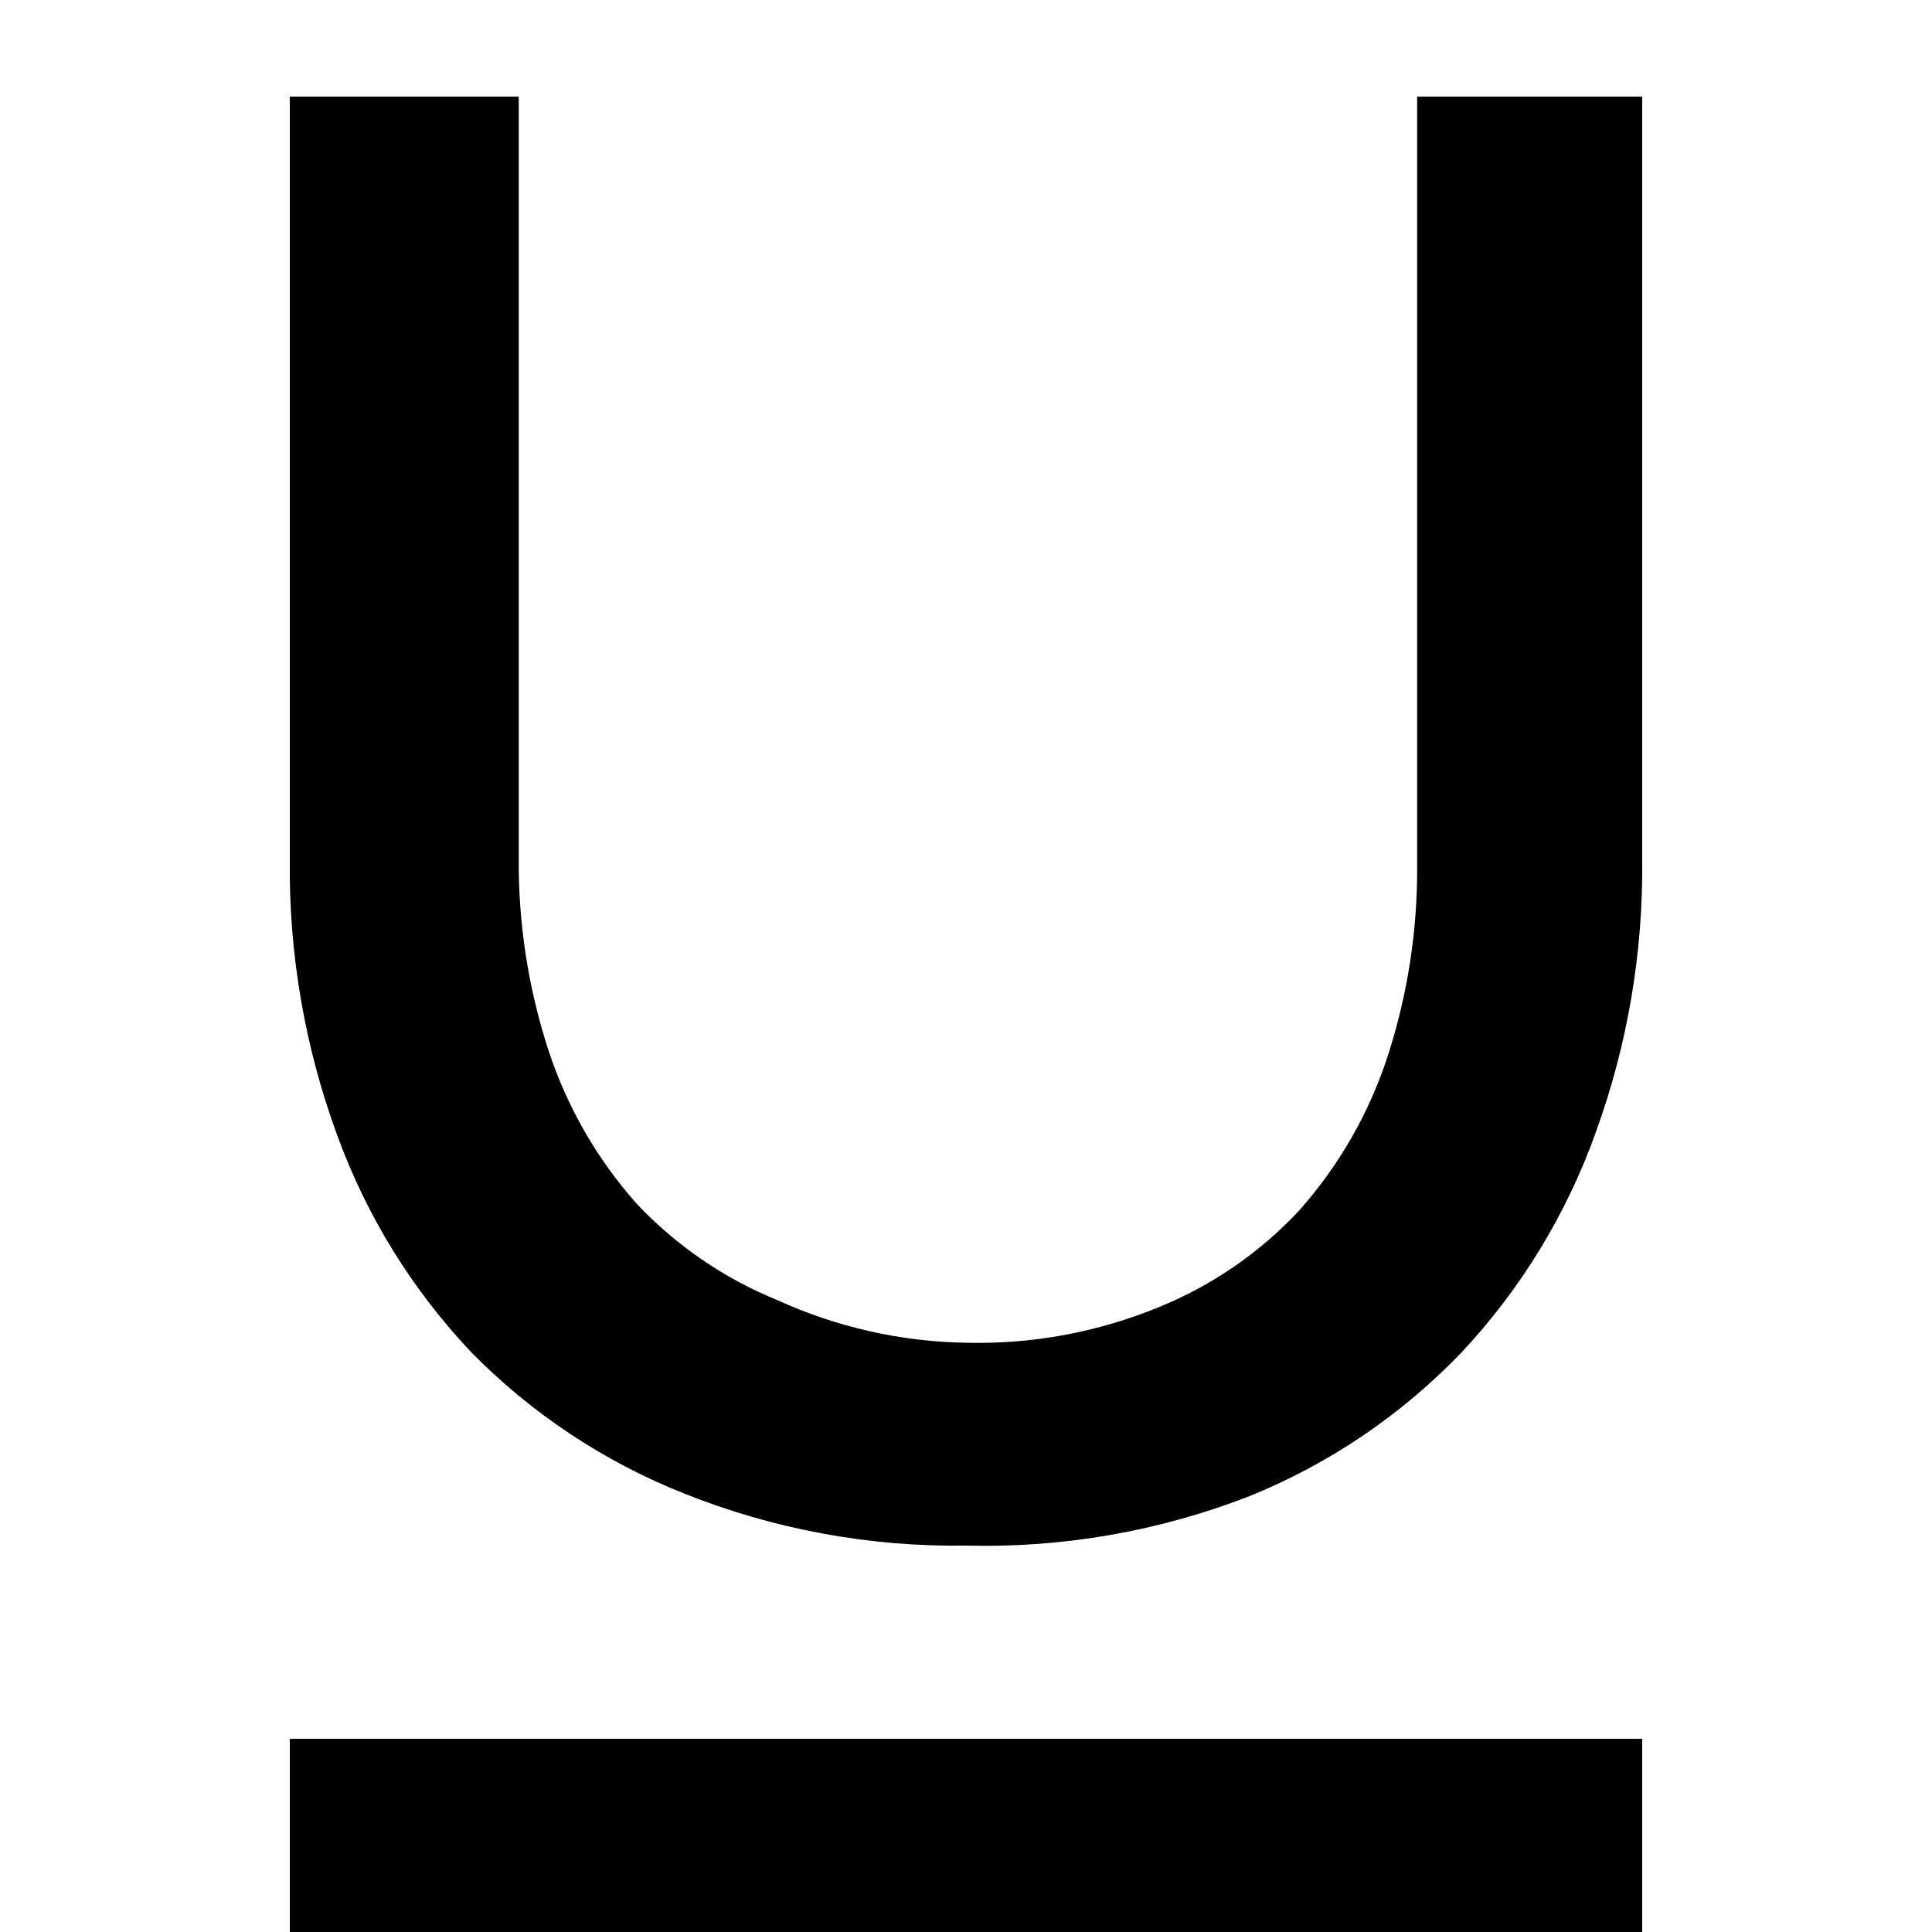
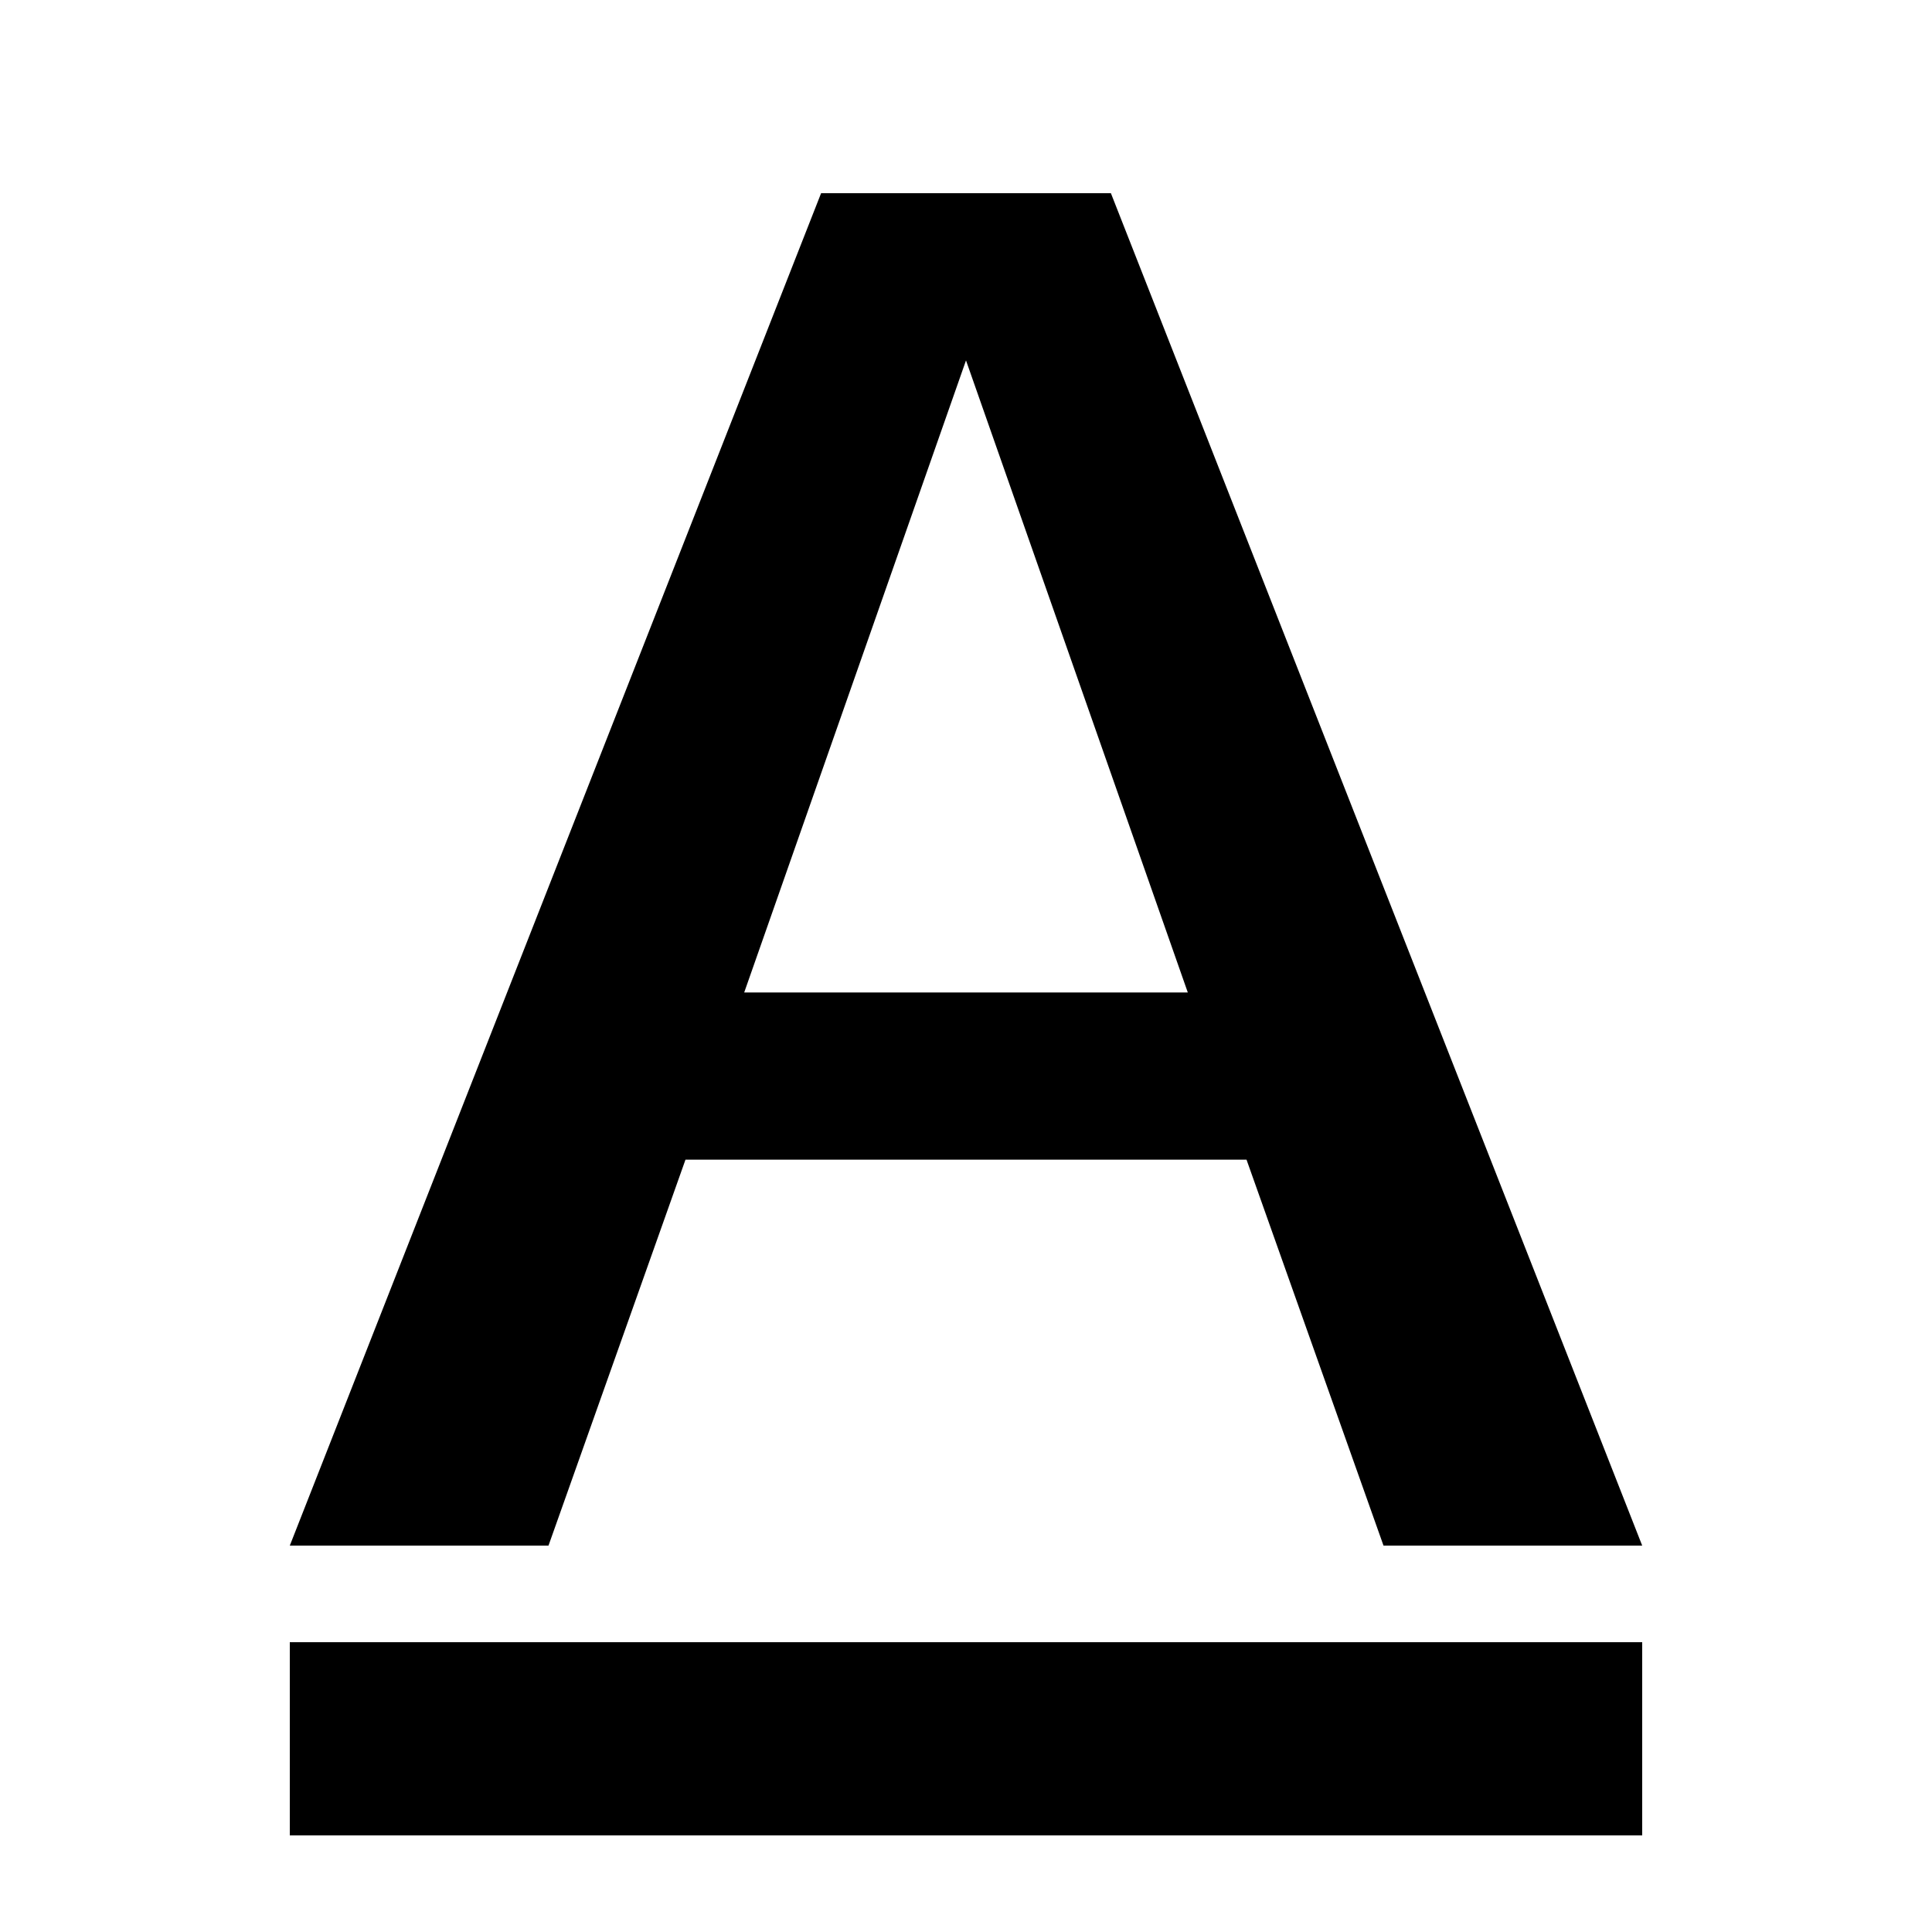
<svg xmlns="http://www.w3.org/2000/svg" width="20" height="20" viewBox="0 0 20 20">
-   <path d="M3 18h14v2H3zm7-4.1a4.92 4.92 0 0 0 2-.37 4.09 4.09 0 0 0 1.45-1 4.51 4.51 0 0 0 .91-1.58 6.25 6.25 0 0 0 .31-2V1H17v7.9a8 8 0 0 1-.48 2.82A6.56 6.56 0 0 1 15.13 14a6.34 6.34 0 0 1-2.2 1.49A7.56 7.56 0 0 1 10 16a7.56 7.56 0 0 1-2.92-.54A6.4 6.4 0 0 1 4.88 14a6.5 6.5 0 0 1-1.39-2.25A8 8 0 0 1 3 8.9V1h2.37v7.88a6.27 6.27 0 0 0 .31 2 4.51 4.51 0 0 0 .91 1.58 4.15 4.15 0 0 0 1.46 1 4.89 4.89 0 0 0 1.95.44z" />
+   <path d="M3 17h14v2H3zM7.704 10.274L10 3.731l2.296 6.543zM14.322 16H17L11.5 2h-3L3 16h2.678l1.418-3.995h5.808z" />
</svg>
